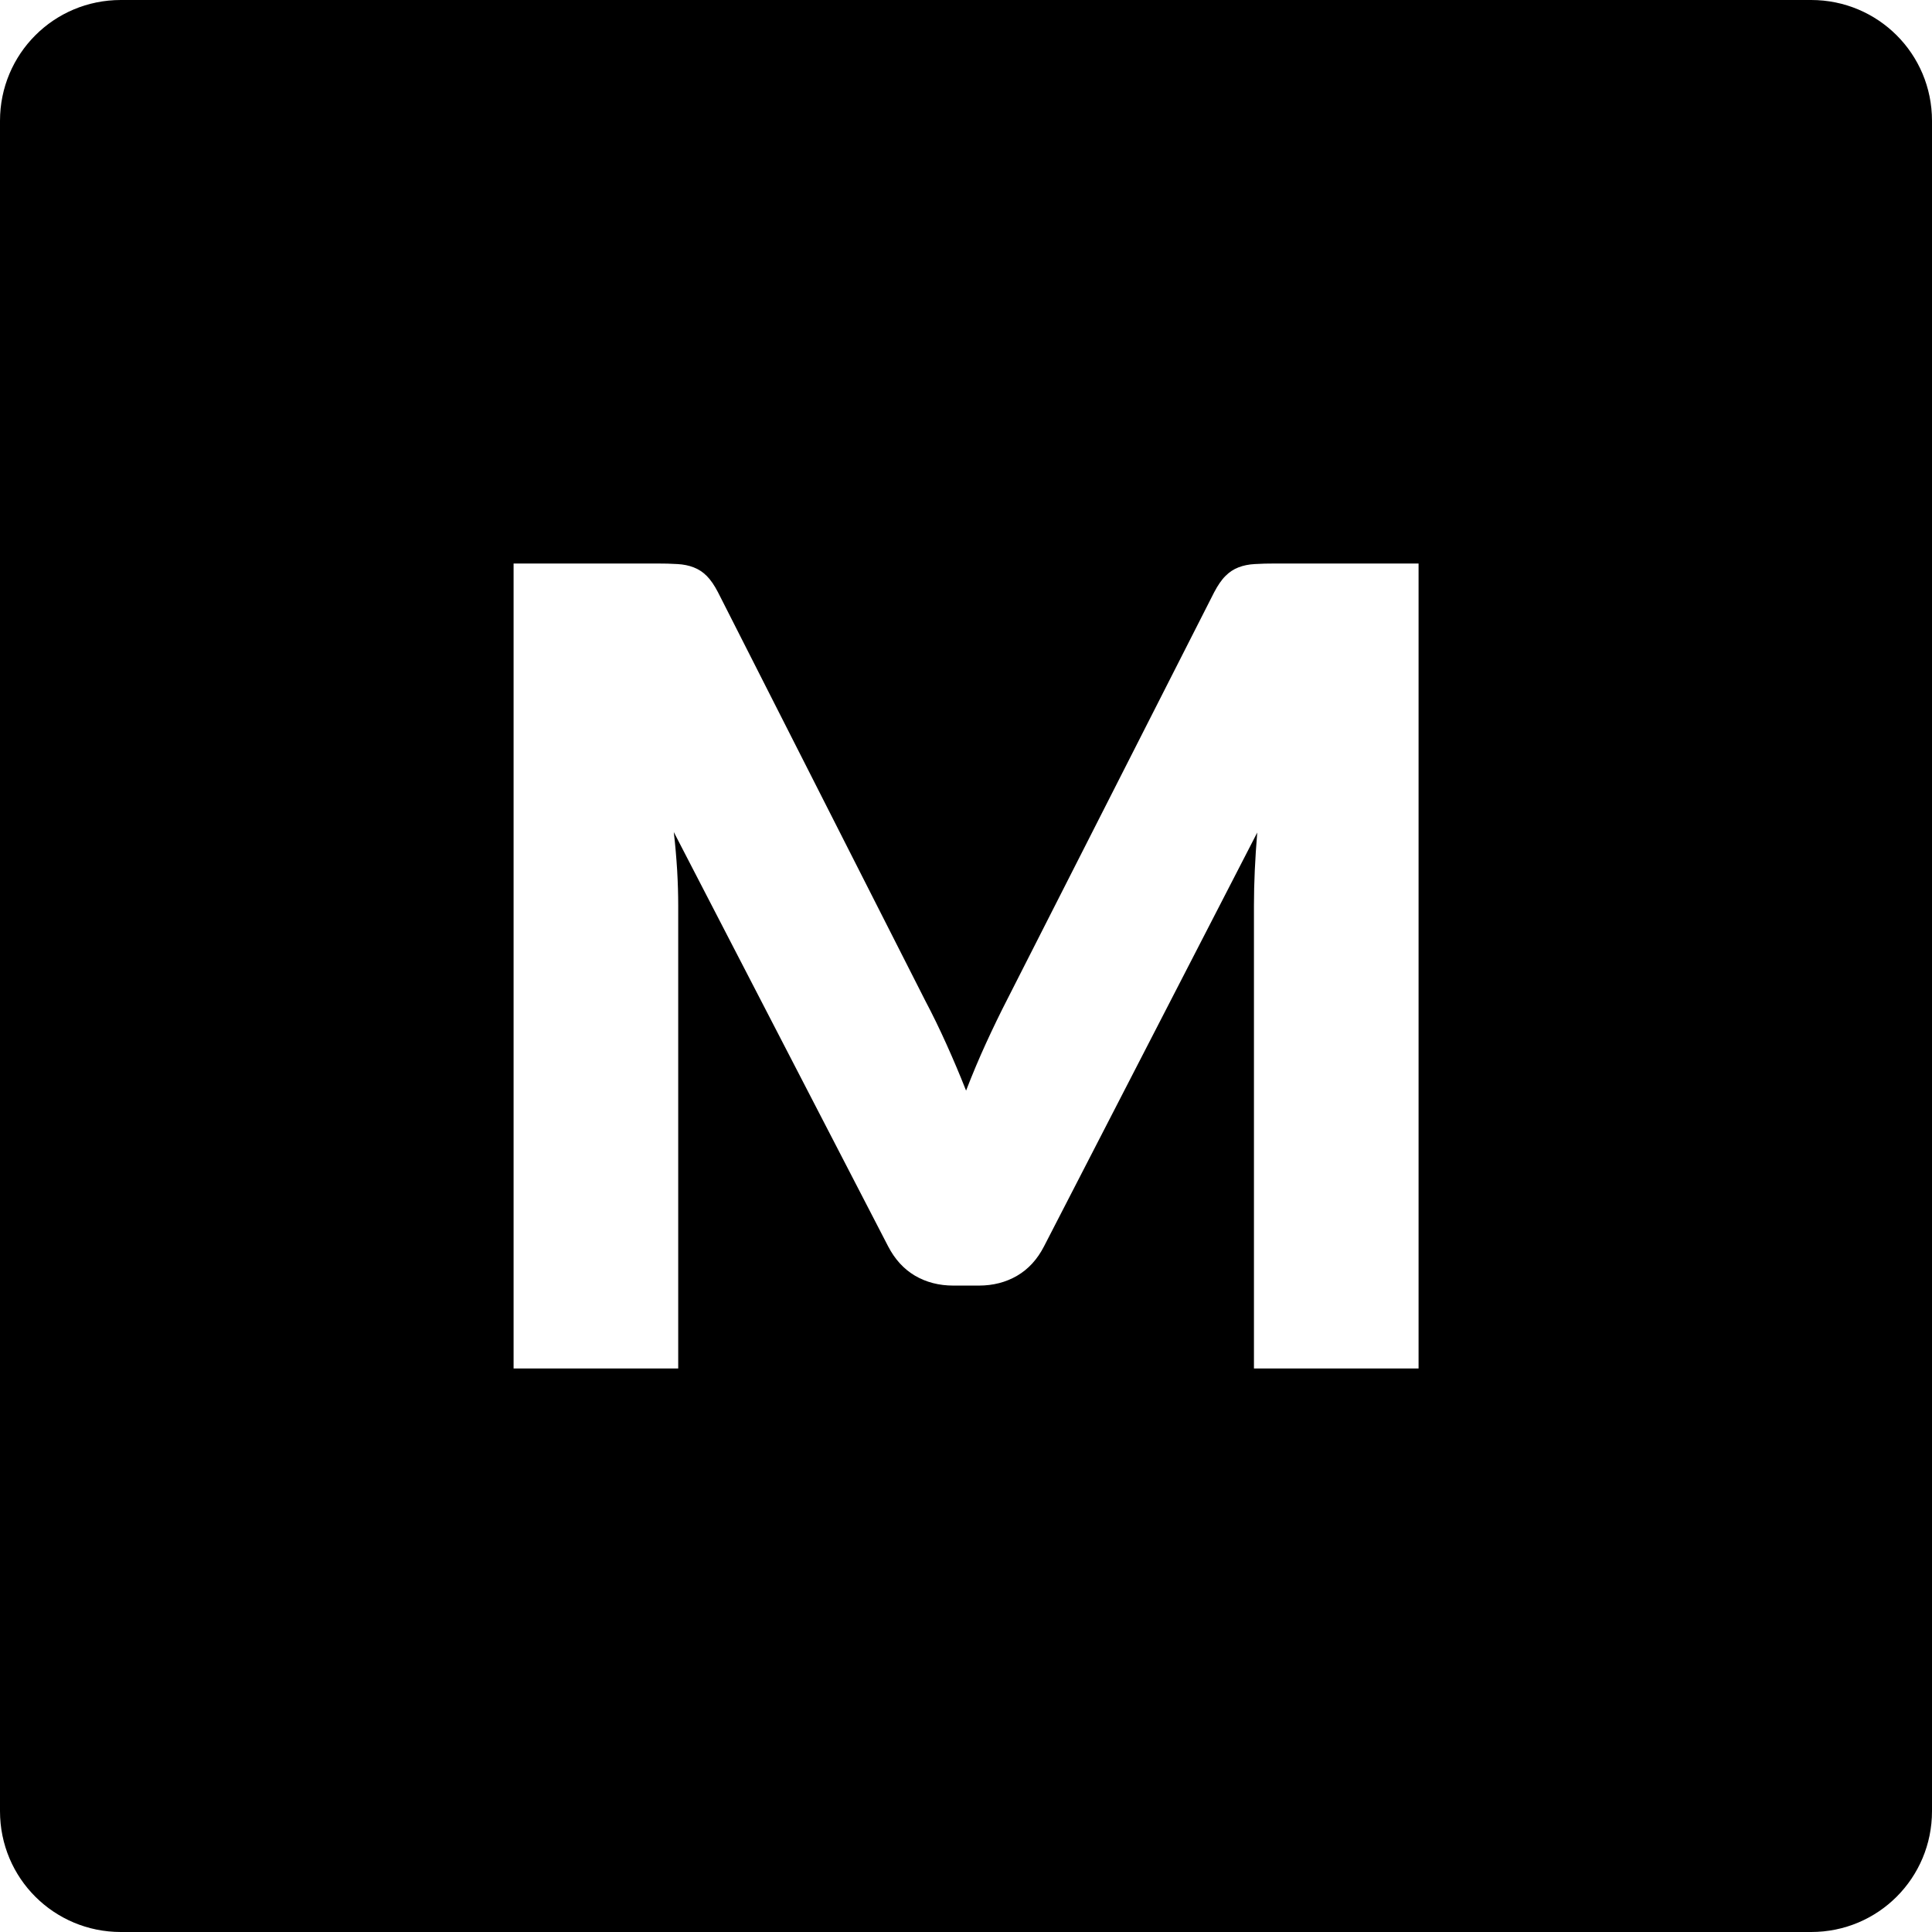
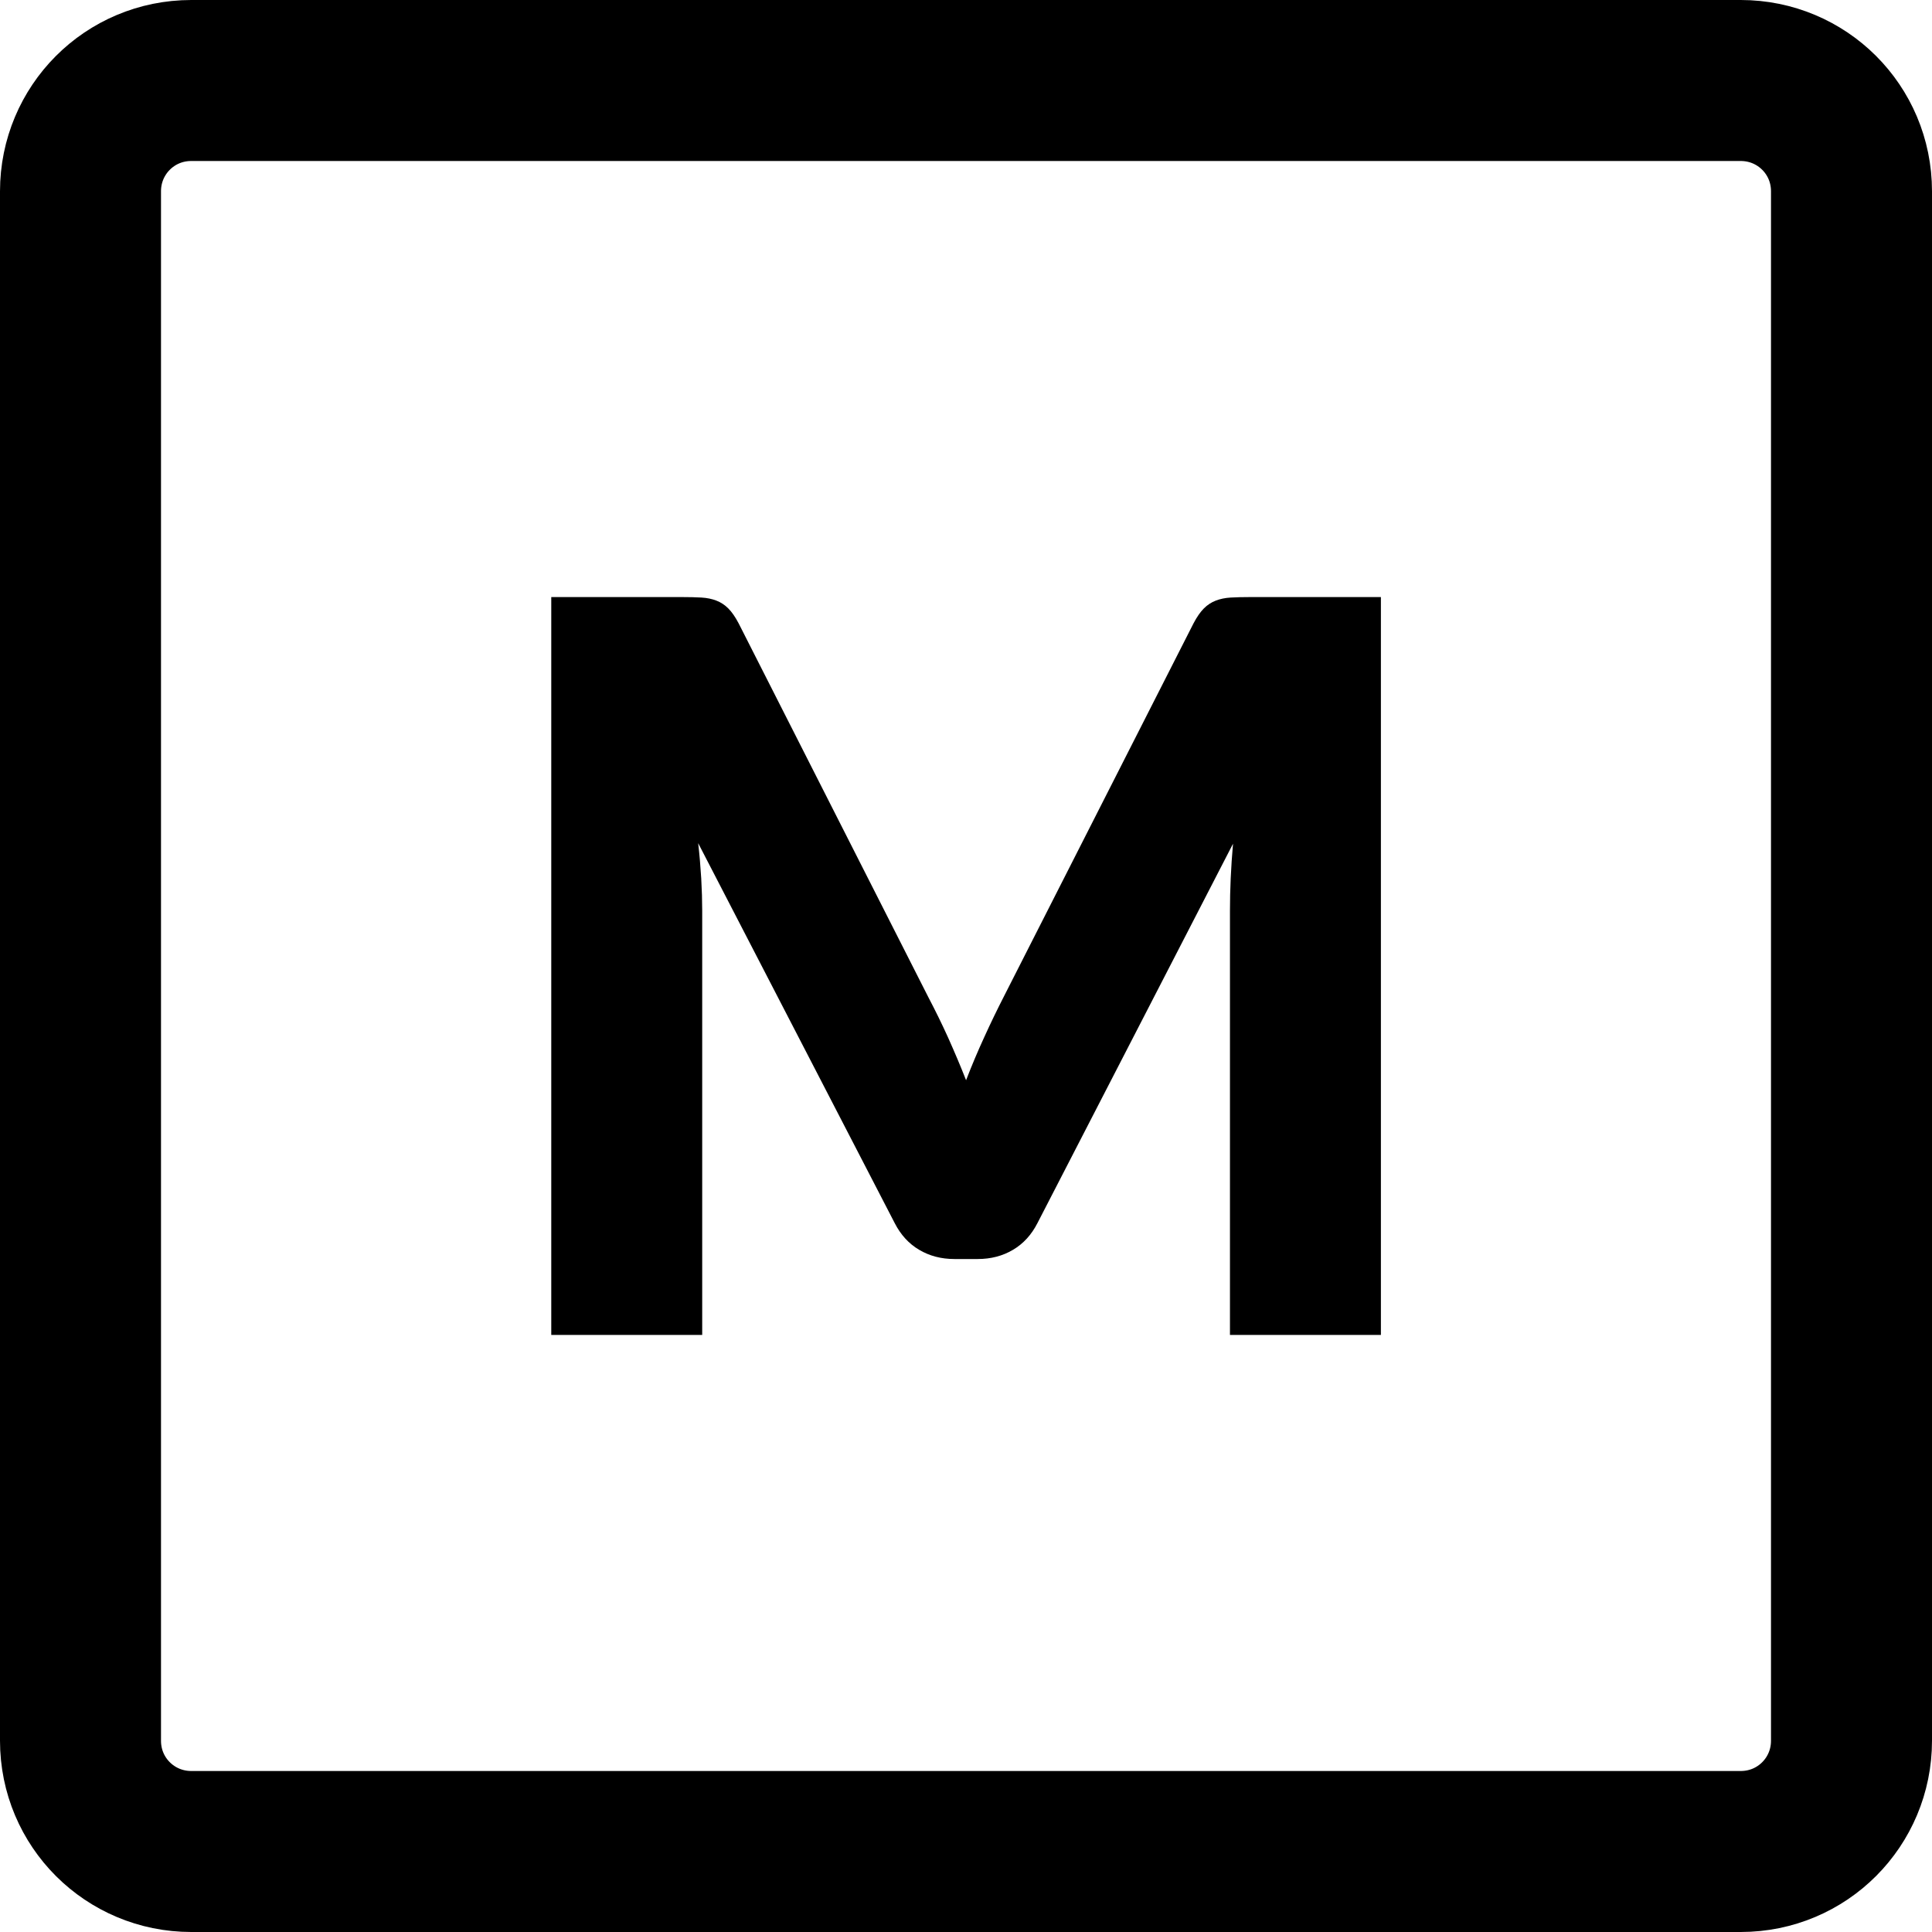
- <svg xmlns="http://www.w3.org/2000/svg" width="24px" height="24px" viewBox="0 0 24 24" version="1.1">
-   <defs />
-   <g id="Icons" stroke="none" stroke-width="1">
-     <g id="minor">
-       <path d="M8.8817842e-16,1.501 C8.8817842e-16,0.672 0.667,0 1.501,0 L22.499,0 C23.328,0 24,0.667 24,1.501 L24,22.499 C24,23.328 23.333,24 22.499,24 L1.501,24 C0.672,24 8.8817842e-16,23.333 8.8817842e-16,22.499 L8.8817842e-16,1.501 Z M11.493,12.429 L8.919,7.357 C8.874,7.27 8.827,7.202 8.779,7.154 C8.731,7.106 8.677,7.071 8.617,7.048 C8.558,7.025 8.491,7.011 8.415,7.007 C8.34,7.002 8.251,7 8.151,7 L6.38,7 L6.38,17 L8.425,17 L8.425,11.248 C8.425,11.116 8.421,10.97 8.412,10.813 C8.402,10.655 8.389,10.496 8.37,10.336 L11.033,15.483 C11.116,15.643 11.227,15.765 11.366,15.847 C11.506,15.929 11.665,15.97 11.843,15.97 L12.159,15.97 C12.337,15.97 12.496,15.929 12.636,15.847 C12.776,15.765 12.887,15.643 12.969,15.483 L15.618,10.342 C15.591,10.667 15.577,10.969 15.577,11.248 L15.577,17 L17.622,17 L17.622,7 L15.852,7 C15.751,7 15.663,7.002 15.587,7.007 C15.512,7.011 15.444,7.025 15.385,7.048 C15.325,7.071 15.272,7.106 15.224,7.154 C15.175,7.202 15.129,7.27 15.083,7.357 L12.516,12.408 C12.424,12.587 12.335,12.771 12.248,12.961 C12.161,13.151 12.079,13.346 12.001,13.548 C11.923,13.351 11.842,13.159 11.757,12.971 C11.673,12.784 11.585,12.603 11.493,12.429 Z" id="Minor" />
-     </g>
+ <svg xmlns="http://www.w3.org/2000/svg" width="24" height="24" viewBox="0 0 24 24">
+   <g transform="translate(1, 1)">
+     <path class="icon-stroke" fill="none" fill-rule="evenodd" stroke="#000000" stroke-width="2" stroke-linecap="round" stroke-linejoin="round" d="M0,1.376 C0,0.616 0.611,0 1.376,0 L20.624,0 C21.384,0 22,0.611 22,1.376 L22,20.624 C22,21.384 21.389,22 20.624,22 L1.376,22 C0.616,22 0,21.389 0,20.624 L0,1.376 Z" />
+     <path class="icon-fill" fill="#000000" d="M10.535,11.393 L8.176,6.744 C8.134,6.664 8.091,6.602 8.047,6.558 C8.003,6.514 7.954,6.482 7.899,6.461 C7.845,6.44 7.783,6.427 7.714,6.423 C7.645,6.419 7.564,6.417 7.472,6.417 L5.848,6.417 L5.848,15.583 L7.723,15.583 L7.723,10.311 C7.723,10.189 7.719,10.056 7.711,9.912 C7.702,9.767 7.69,9.621 7.673,9.474 L10.114,14.193 C10.189,14.34 10.291,14.451 10.419,14.526 C10.547,14.602 10.693,14.64 10.856,14.64 L11.146,14.64 C11.309,14.64 11.455,14.602 11.583,14.526 C11.711,14.451 11.813,14.34 11.888,14.193 L14.317,9.481 C14.291,9.778 14.279,10.055 14.279,10.311 L14.279,15.583 L16.154,15.583 L16.154,6.417 L14.531,6.417 C14.438,6.417 14.358,6.419 14.288,6.423 C14.219,6.427 14.157,6.44 14.103,6.461 C14.048,6.482 13.999,6.514 13.955,6.558 C13.911,6.602 13.868,6.664 13.826,6.744 L11.473,11.374 C11.389,11.538 11.307,11.707 11.228,11.881 C11.148,12.055 11.072,12.234 11.001,12.419 C10.93,12.238 10.855,12.062 10.778,11.89 C10.7,11.718 10.619,11.553 10.535,11.393 Z" />
  </g>
</svg>
